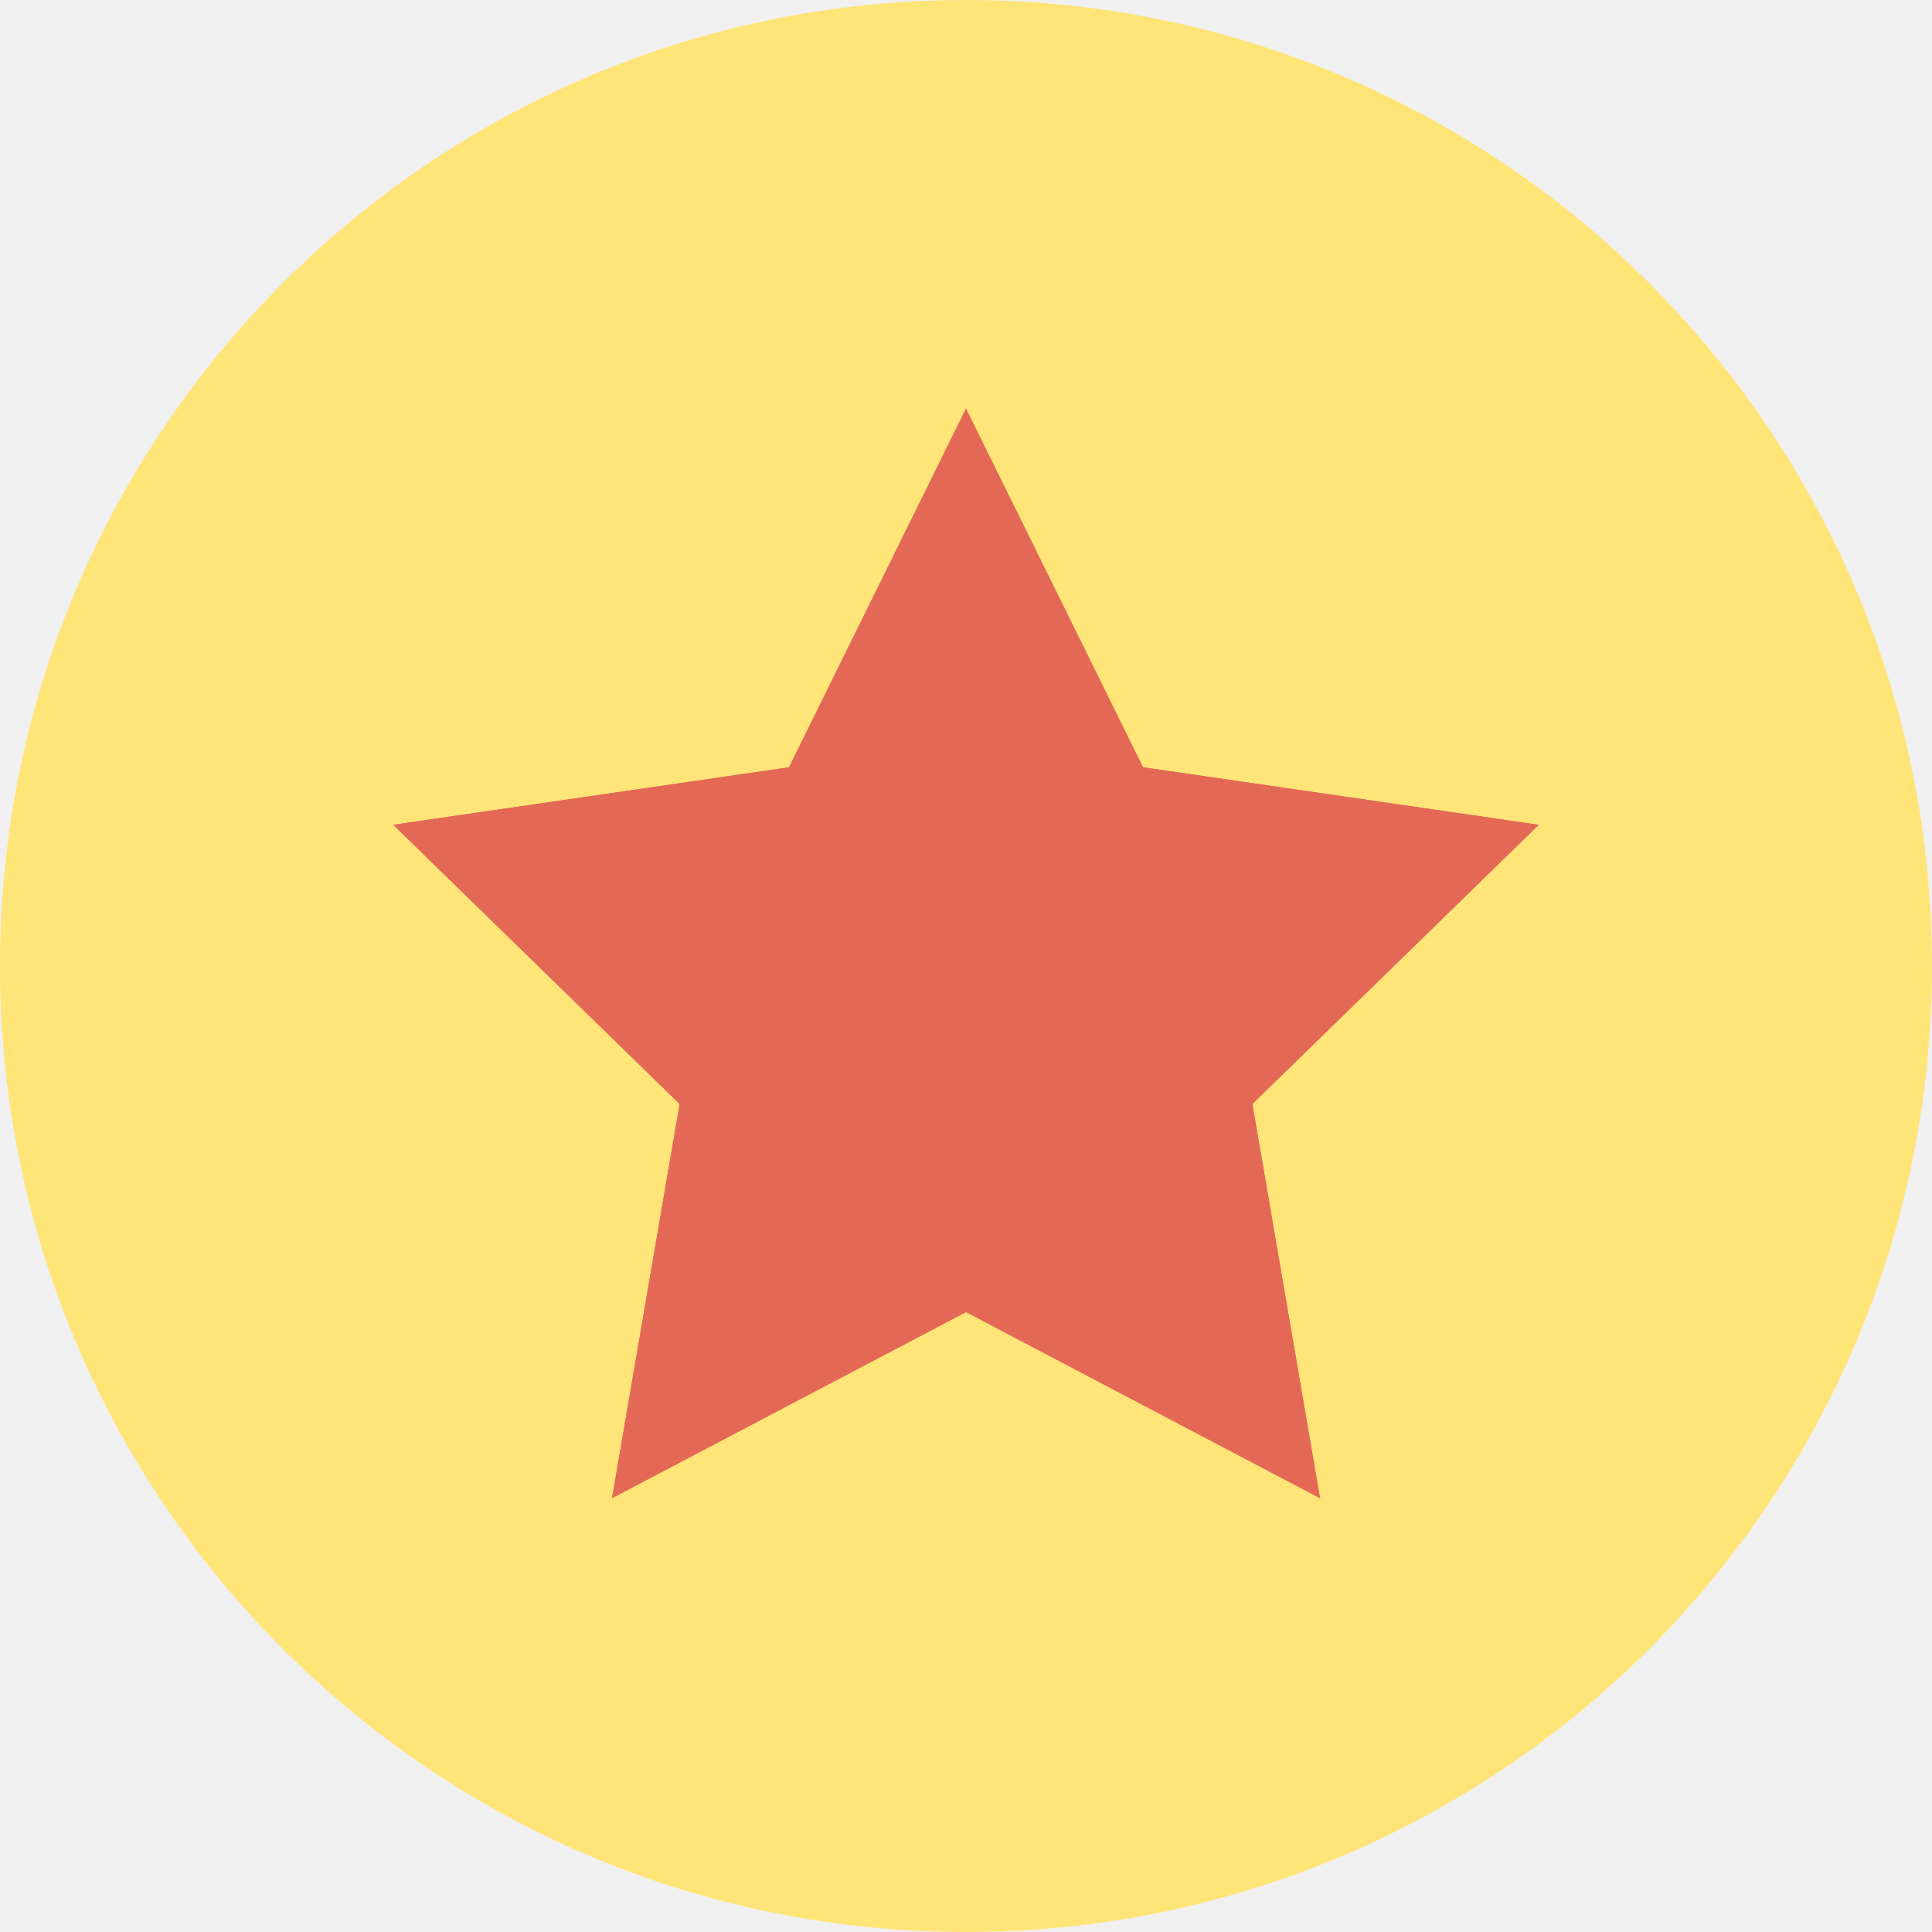
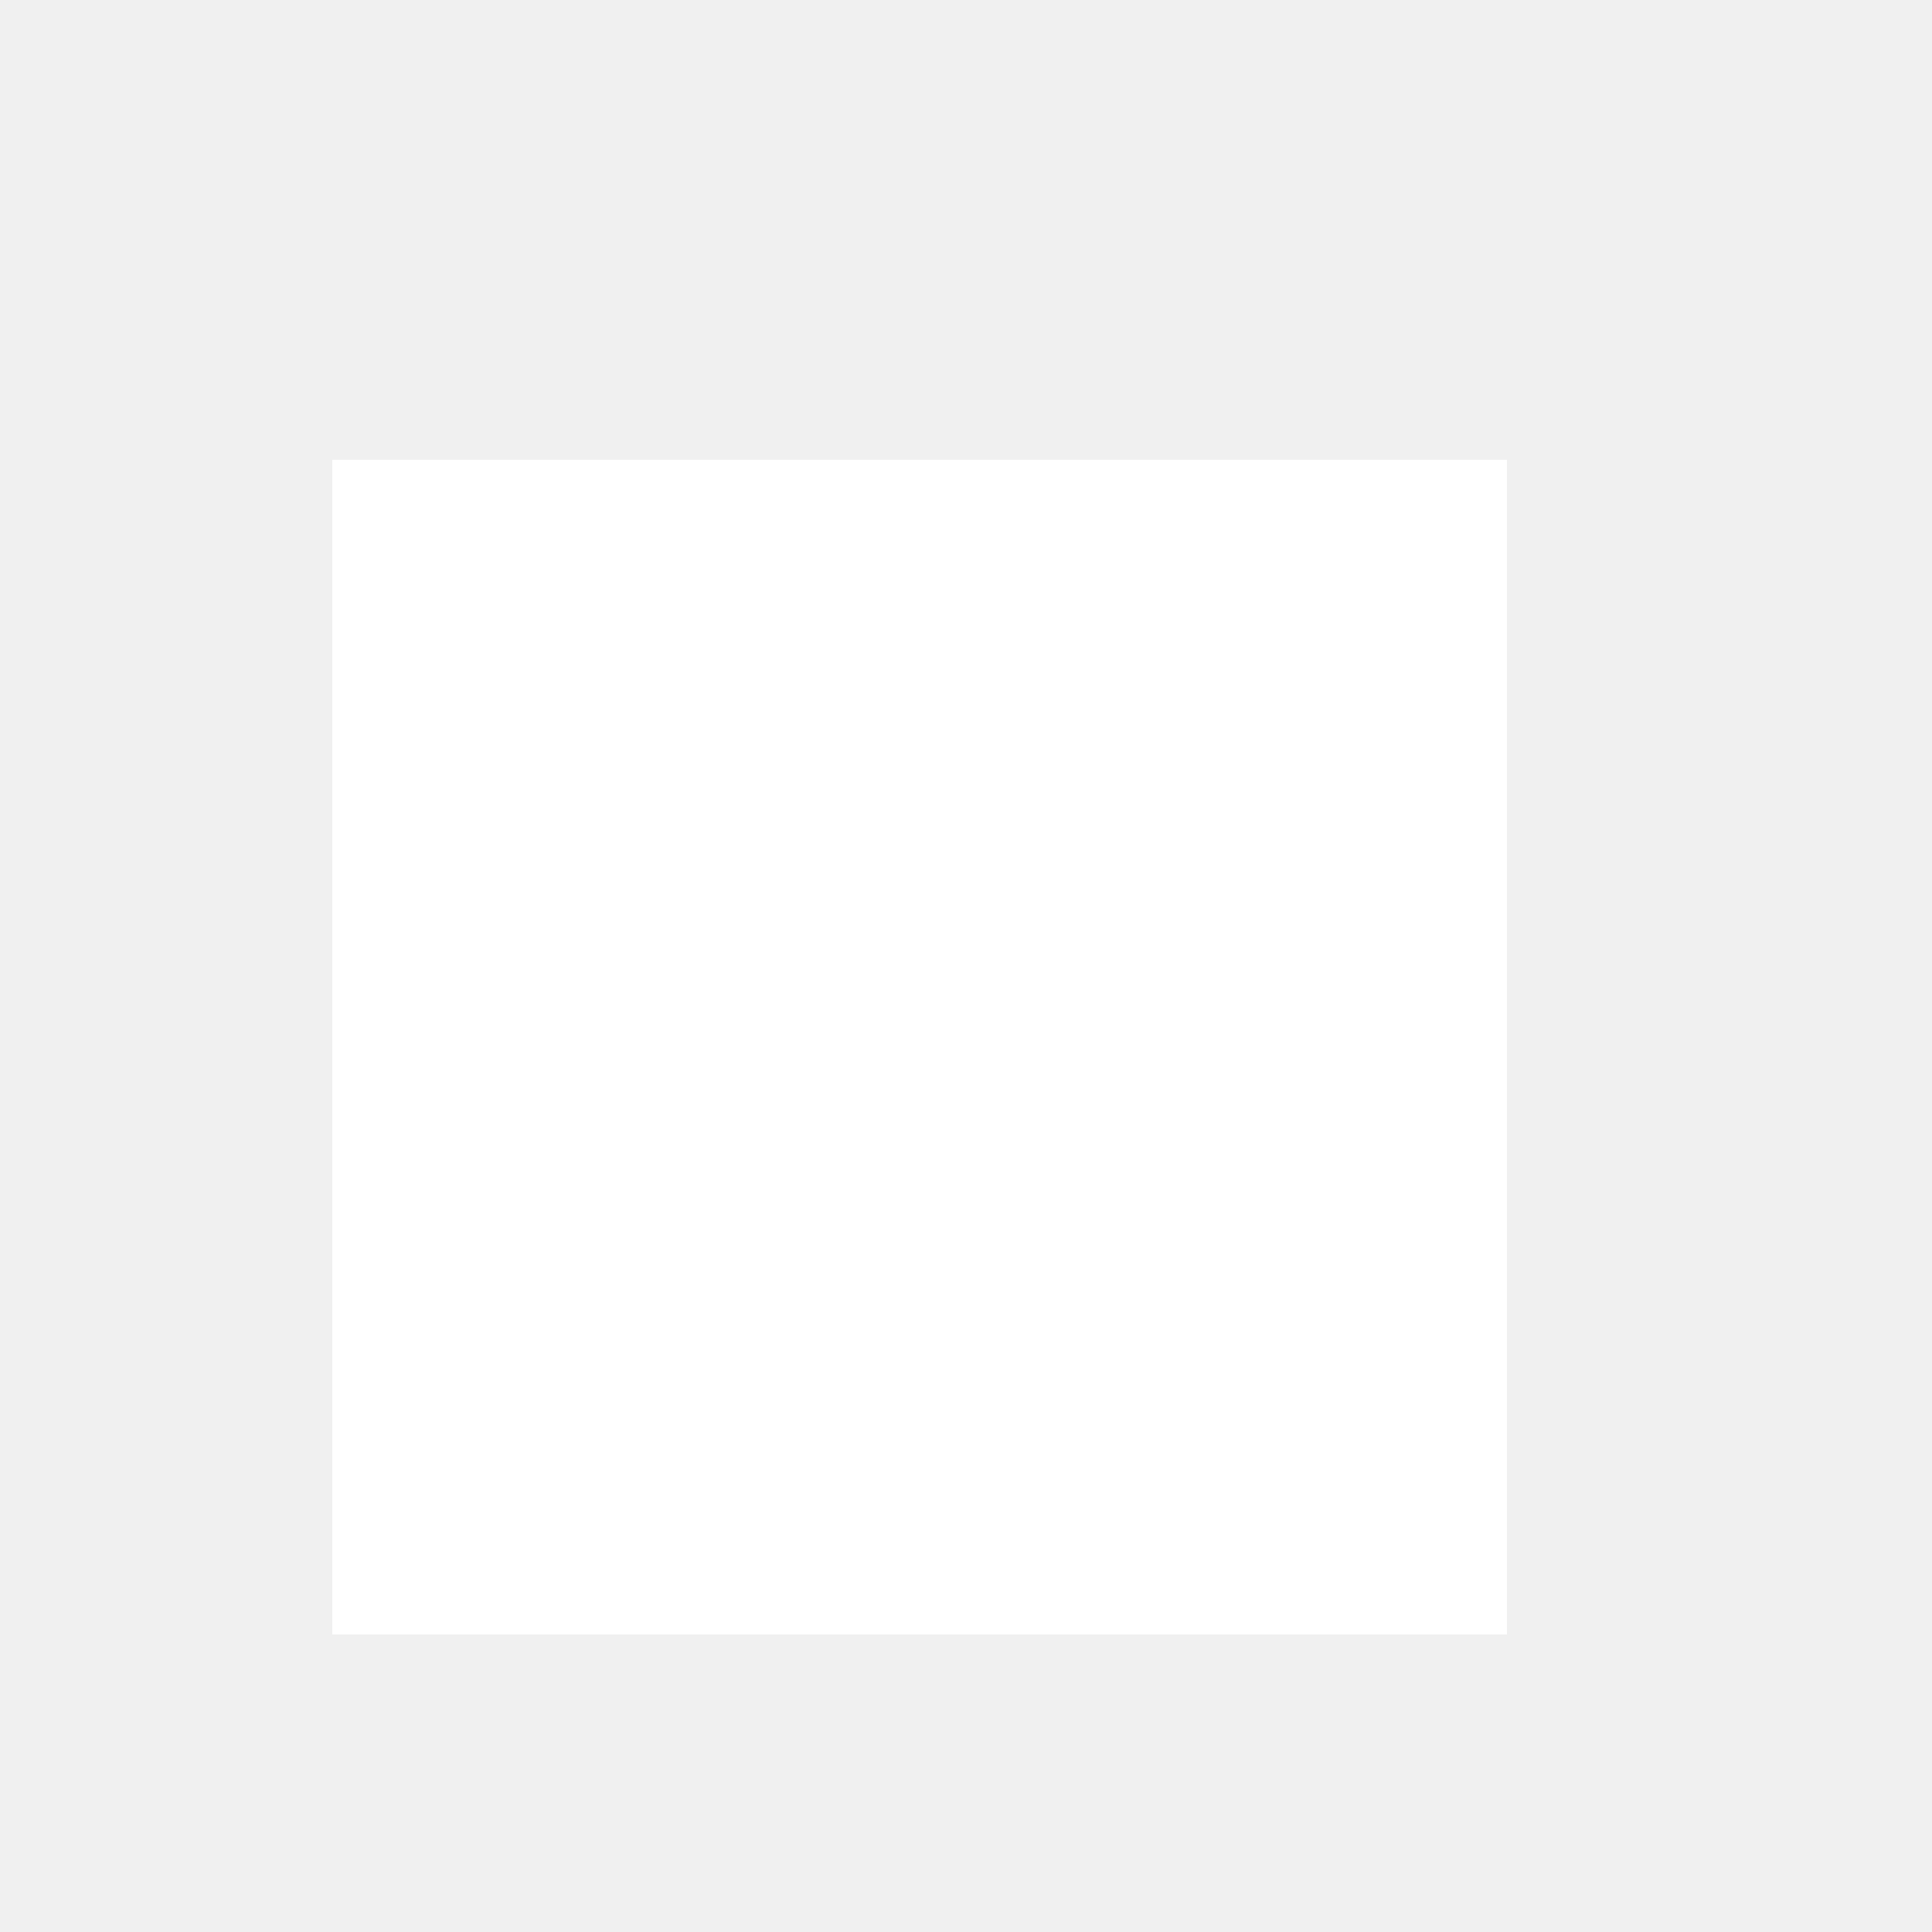
- <svg xmlns="http://www.w3.org/2000/svg" width="75" height="75" viewBox="0 0 75 75" version="1.1" id="svg8">
-   <defs id="defs2" />
+ <svg xmlns="http://www.w3.org/2000/svg" version="1.1" id="svg8" x="0px" y="0px" viewBox="0 0 75 75" style="enable-background:new 0 0 75 75;" xml:space="preserve">
+   <style type="text/css">
+ 	.st0{fill:#FFFFFF;}
+ </style>
  <g id="layer1" transform="translate(0,-1016.25)">
-     <g id="g2701" transform="matrix(0.9968613,0,0,0.9968613,-1333.403,2416.445)" style="stroke-width:1.003">
-       <circle cy="-1366.986" cx="1375.219" id="circle2692" style="opacity:1;fill:#ffe478;fill-opacity:1;stroke:none;stroke-width:8.025;stroke-miterlimit:4;stroke-dasharray:none;stroke-opacity:1;paint-order:fill markers stroke" r="37.618" />
-       <path style="fill:#e36956;fill-opacity:1;stroke:none;stroke-width:4.779;stroke-miterlimit:4;stroke-dasharray:none;stroke-opacity:0.971;paint-order:fill markers stroke" id="path2694" d="m 1375.219,-1388.69 6.893,13.966 15.412,2.24 -11.152,10.871 2.633,15.35 -13.785,-7.247 -13.785,7.247 2.633,-15.35 -11.152,-10.871 15.412,-2.24 z" />
-       <path d="m 1375.219,-1388.69 6.893,13.966 15.412,2.24 -11.152,10.871 2.633,15.35 -13.785,-7.247 -13.785,7.247 2.633,-15.35 -11.152,-10.871 15.412,-2.24 z" id="path2696" style="fill:#e36956;fill-opacity:1;stroke:none;stroke-width:4.779;stroke-miterlimit:4;stroke-dasharray:none;stroke-opacity:0.971;paint-order:fill markers stroke" />
-     </g>
+     <rect x="12.9" y="1034.1" class="st0" width="45.6" height="45.6" />
  </g>
</svg>
